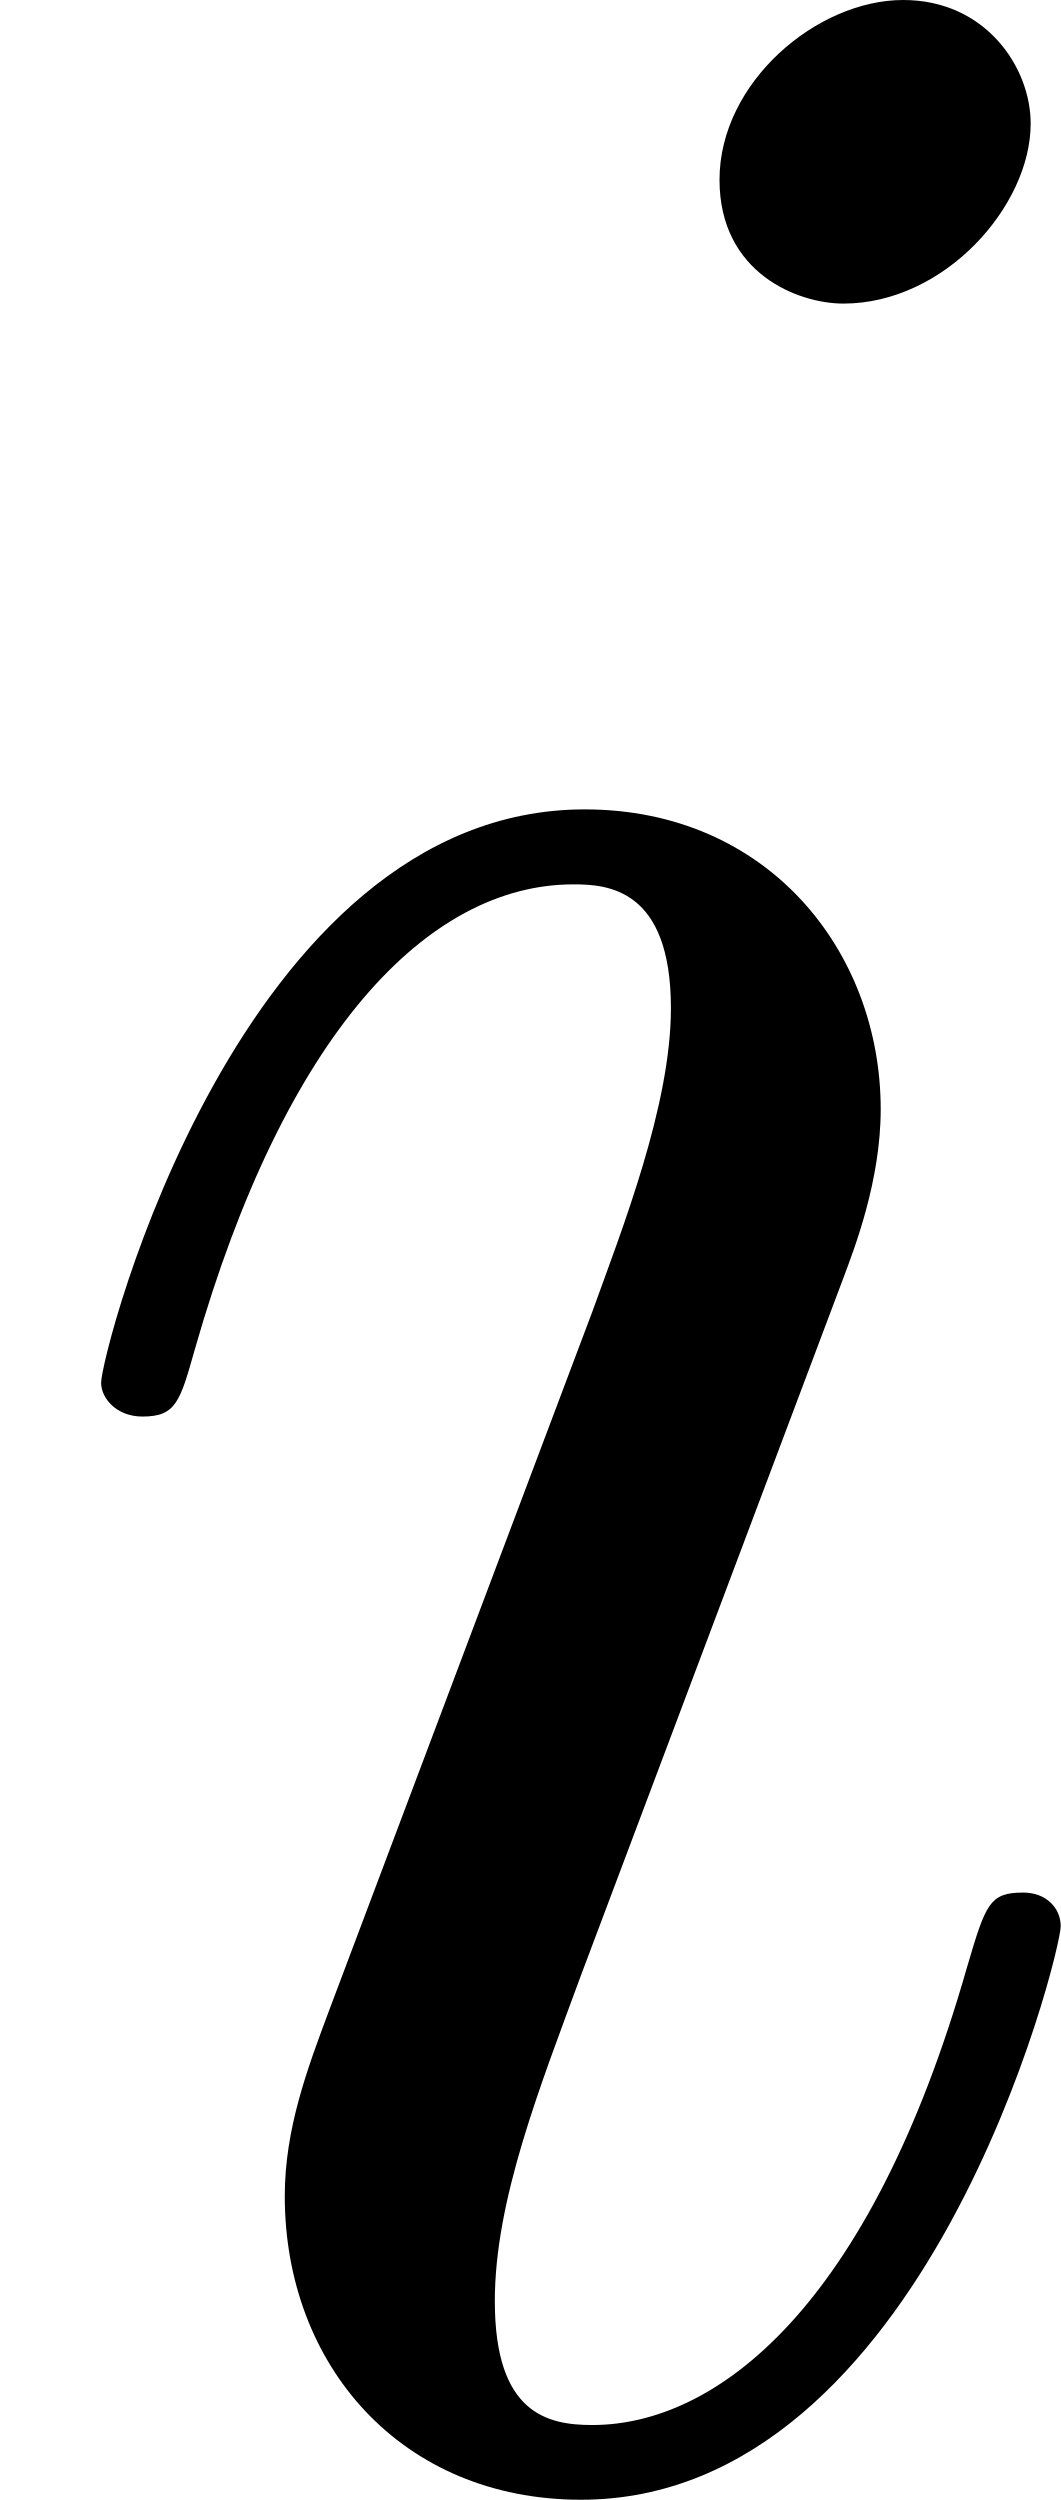
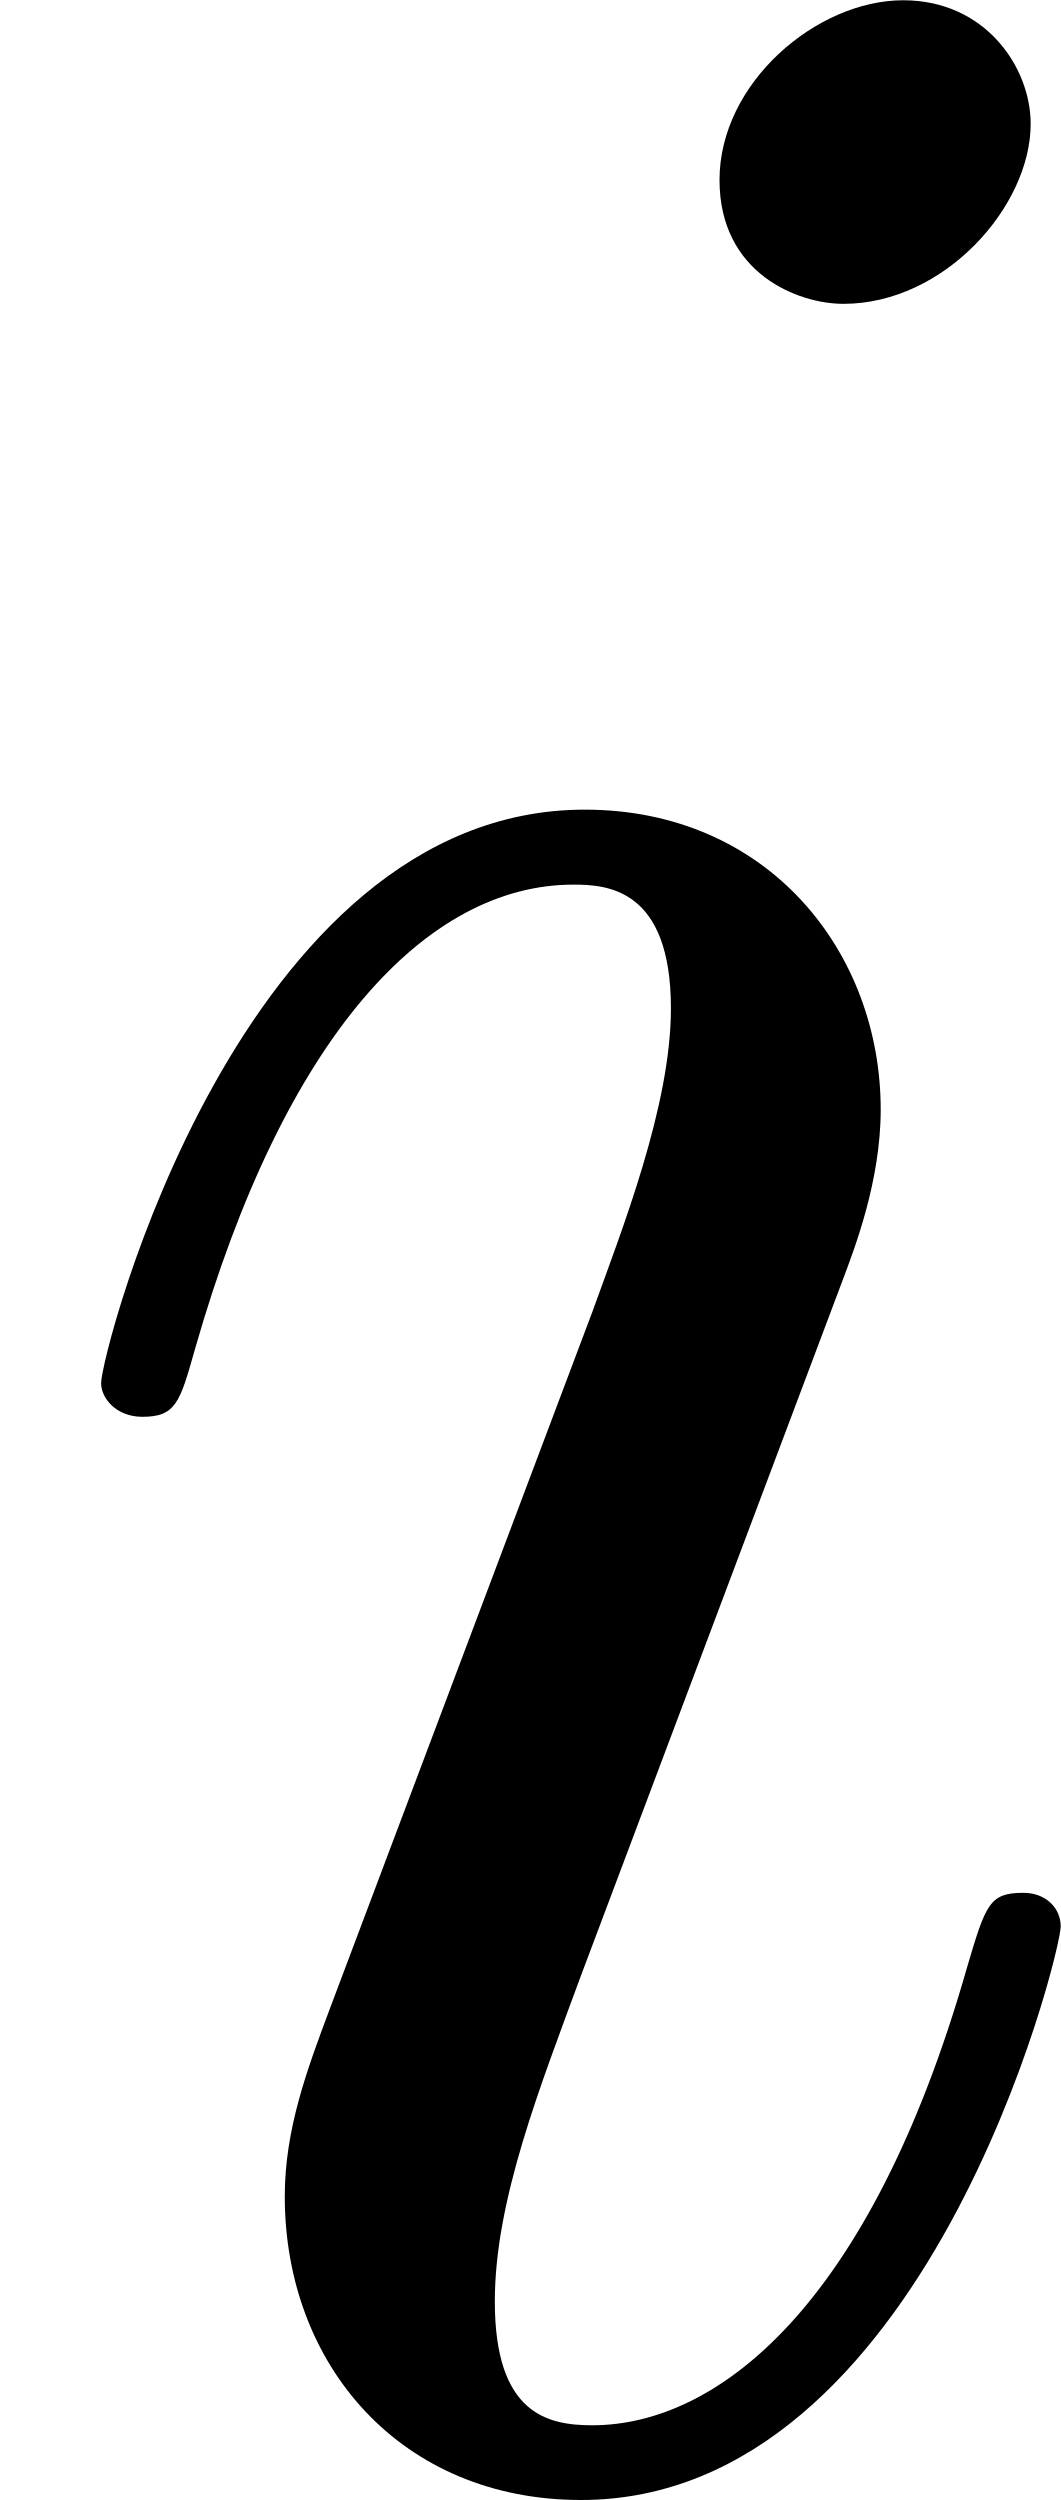
- <svg xmlns="http://www.w3.org/2000/svg" xmlns:xlink="http://www.w3.org/1999/xlink" version="1.1" width="4.06pt" height="9.569pt" viewBox="4.55 218.439 4.06 9.569">
+ <svg xmlns="http://www.w3.org/2000/svg" xmlns:xlink="http://www.w3.org/1999/xlink" version="1.1" width="4.06pt" height="9.569pt" viewBox="4.55 236.371 4.06 9.569">
  <defs>
    <path id="g12-105" d="M4.06-2.052C4.06-2.123 4.003-2.181 3.917-2.181C3.787-2.181 3.773-2.138 3.701-1.894C3.328-.588 2.74-.143 2.267-.143C2.095-.143 1.894-.187 1.894-.617C1.894-1.004 2.066-1.435 2.224-1.865L3.228-4.533C3.271-4.648 3.371-4.906 3.371-5.179C3.371-5.782 2.941-6.327 2.238-6.327C.918-6.327 .387-4.246 .387-4.132C.387-4.074 .445-4.003 .545-4.003C.674-4.003 .689-4.06 .746-4.261C1.09-5.466 1.635-6.04 2.195-6.04C2.324-6.04 2.568-6.025 2.568-5.566C2.568-5.193 2.381-4.72 2.267-4.404L1.262-1.736C1.176-1.506 1.09-1.277 1.09-1.019C1.09-.373 1.535 .143 2.224 .143C3.544 .143 4.06-1.951 4.06-2.052ZM3.945-8.952C3.945-9.167 3.773-9.425 3.457-9.425C3.127-9.425 2.754-9.11 2.754-8.737C2.754-8.378 3.056-8.263 3.228-8.263C3.615-8.263 3.945-8.636 3.945-8.952Z" />
  </defs>
  <g id="page1">
-     <use x="4.55" y="227.864" xlink:href="#g12-105" />
+     <use x="4.55" y="245.797" xlink:href="#g12-105" />
  </g>
</svg>
